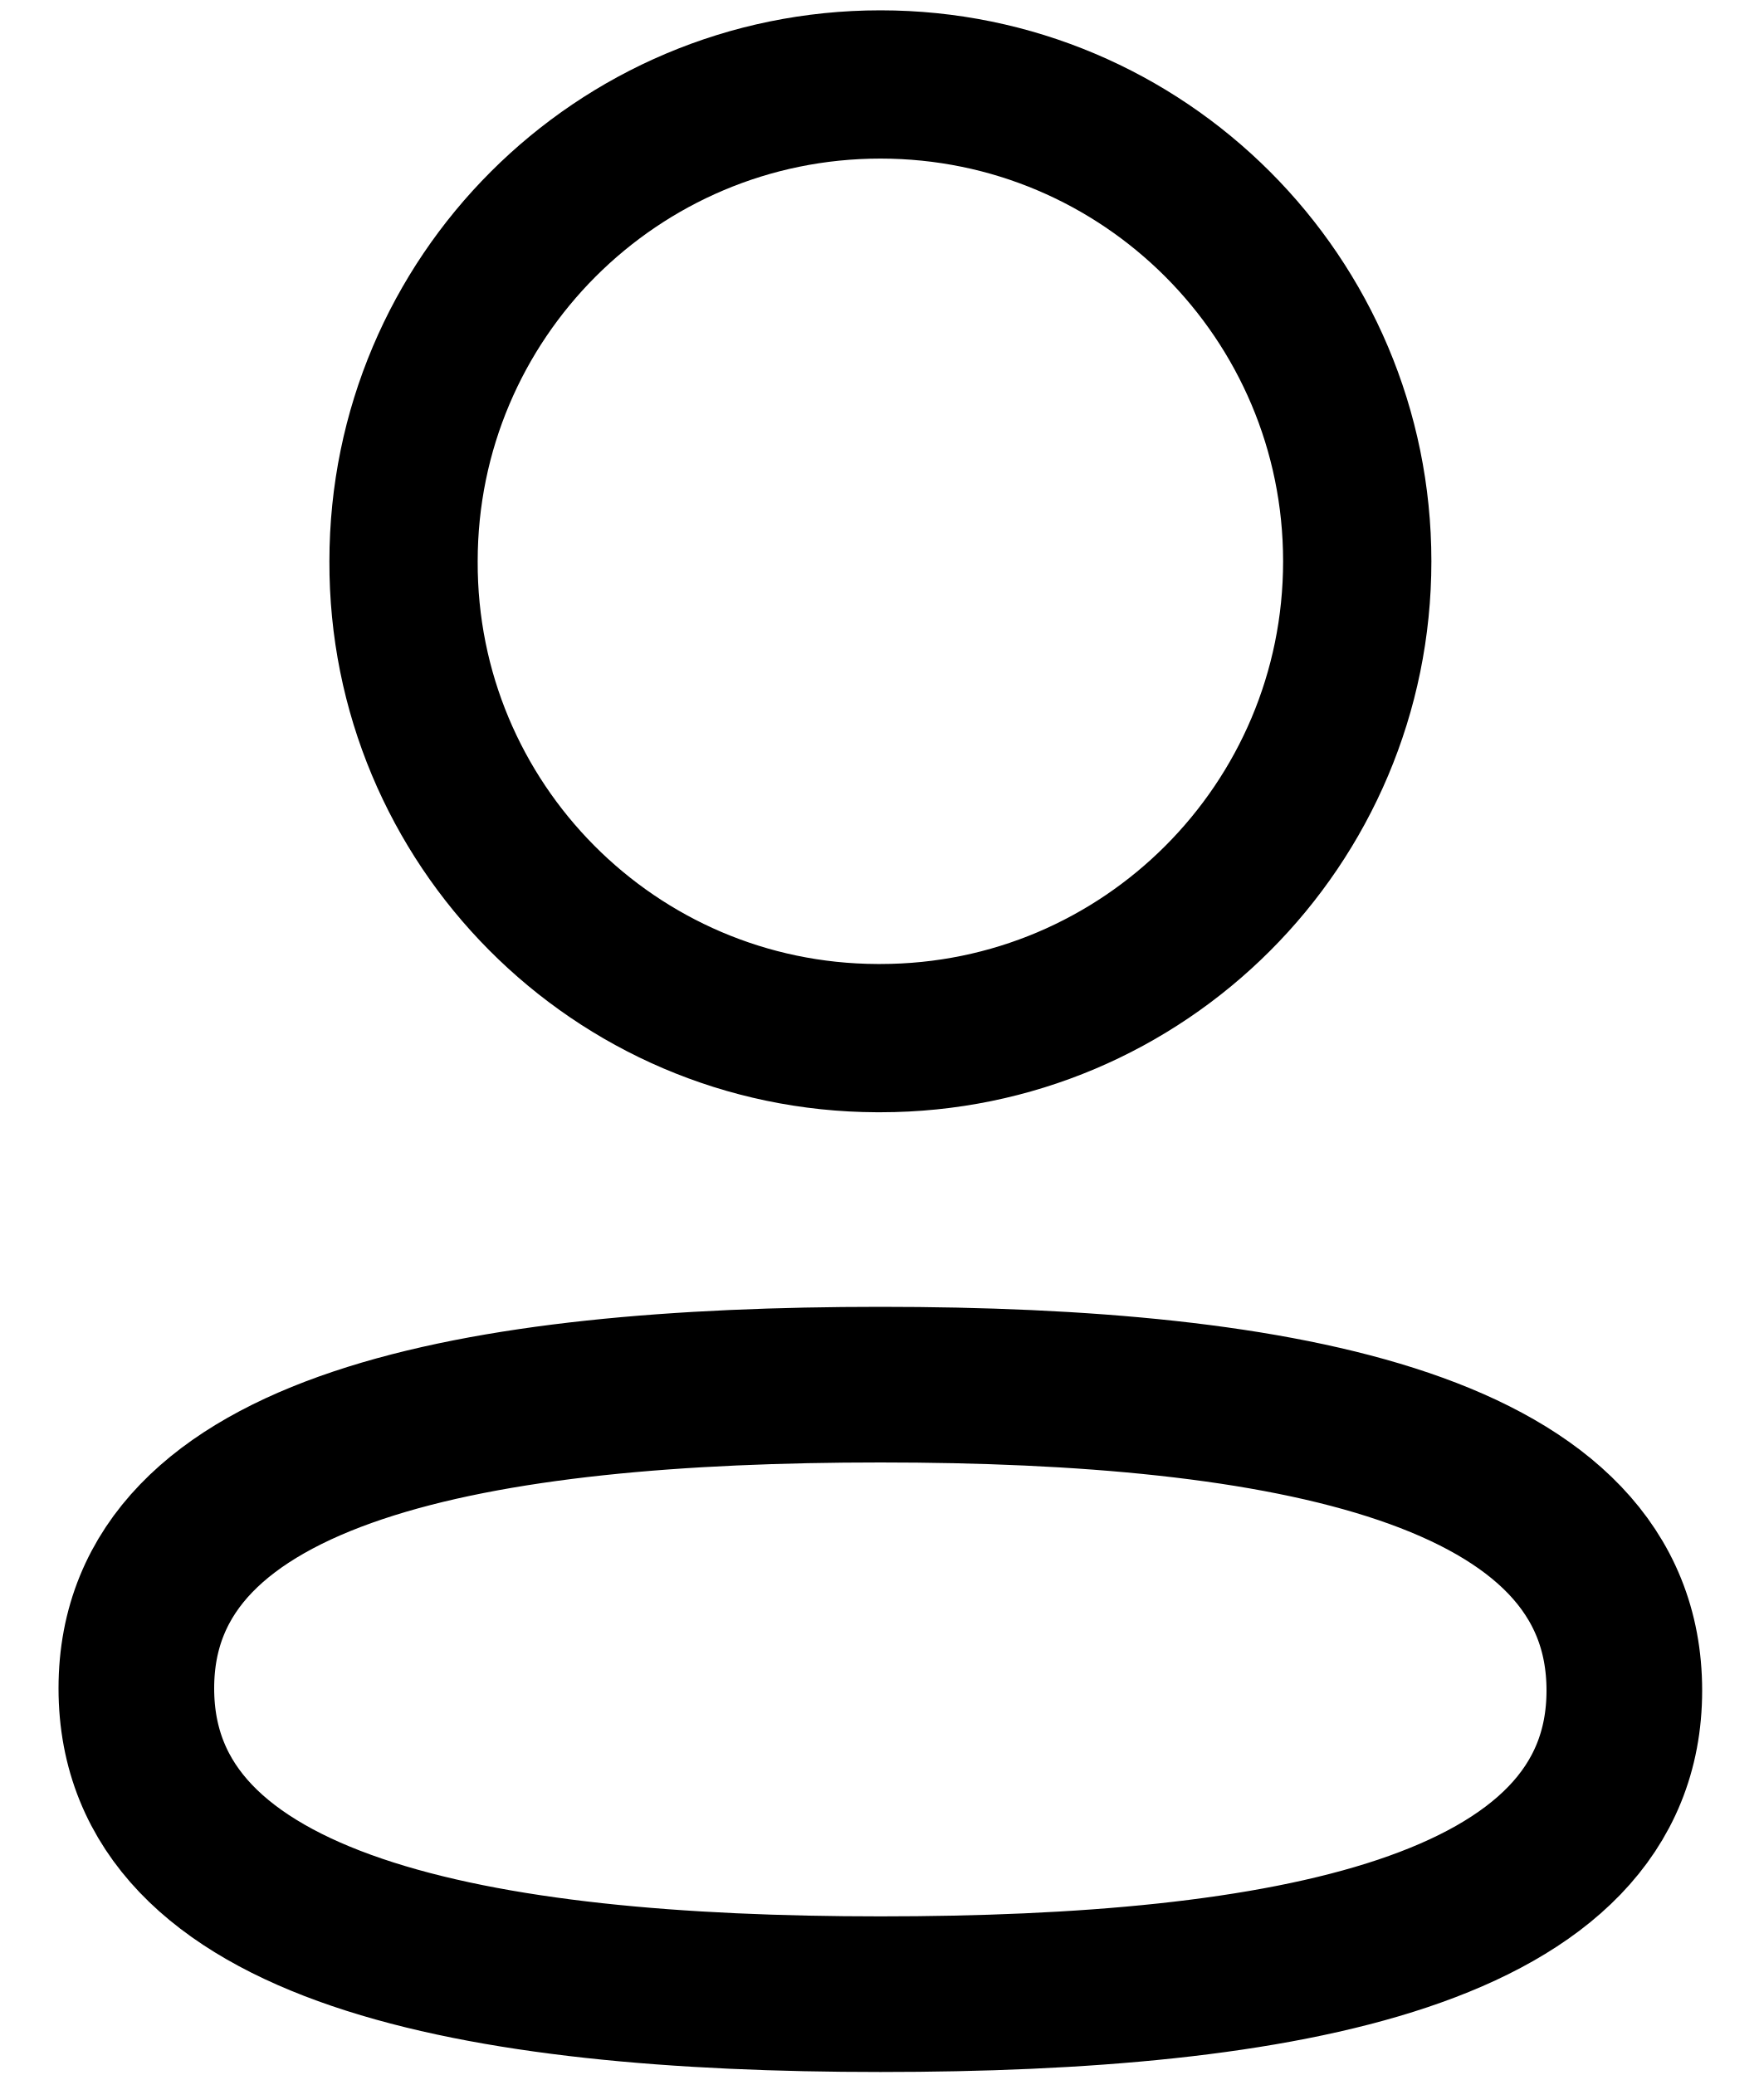
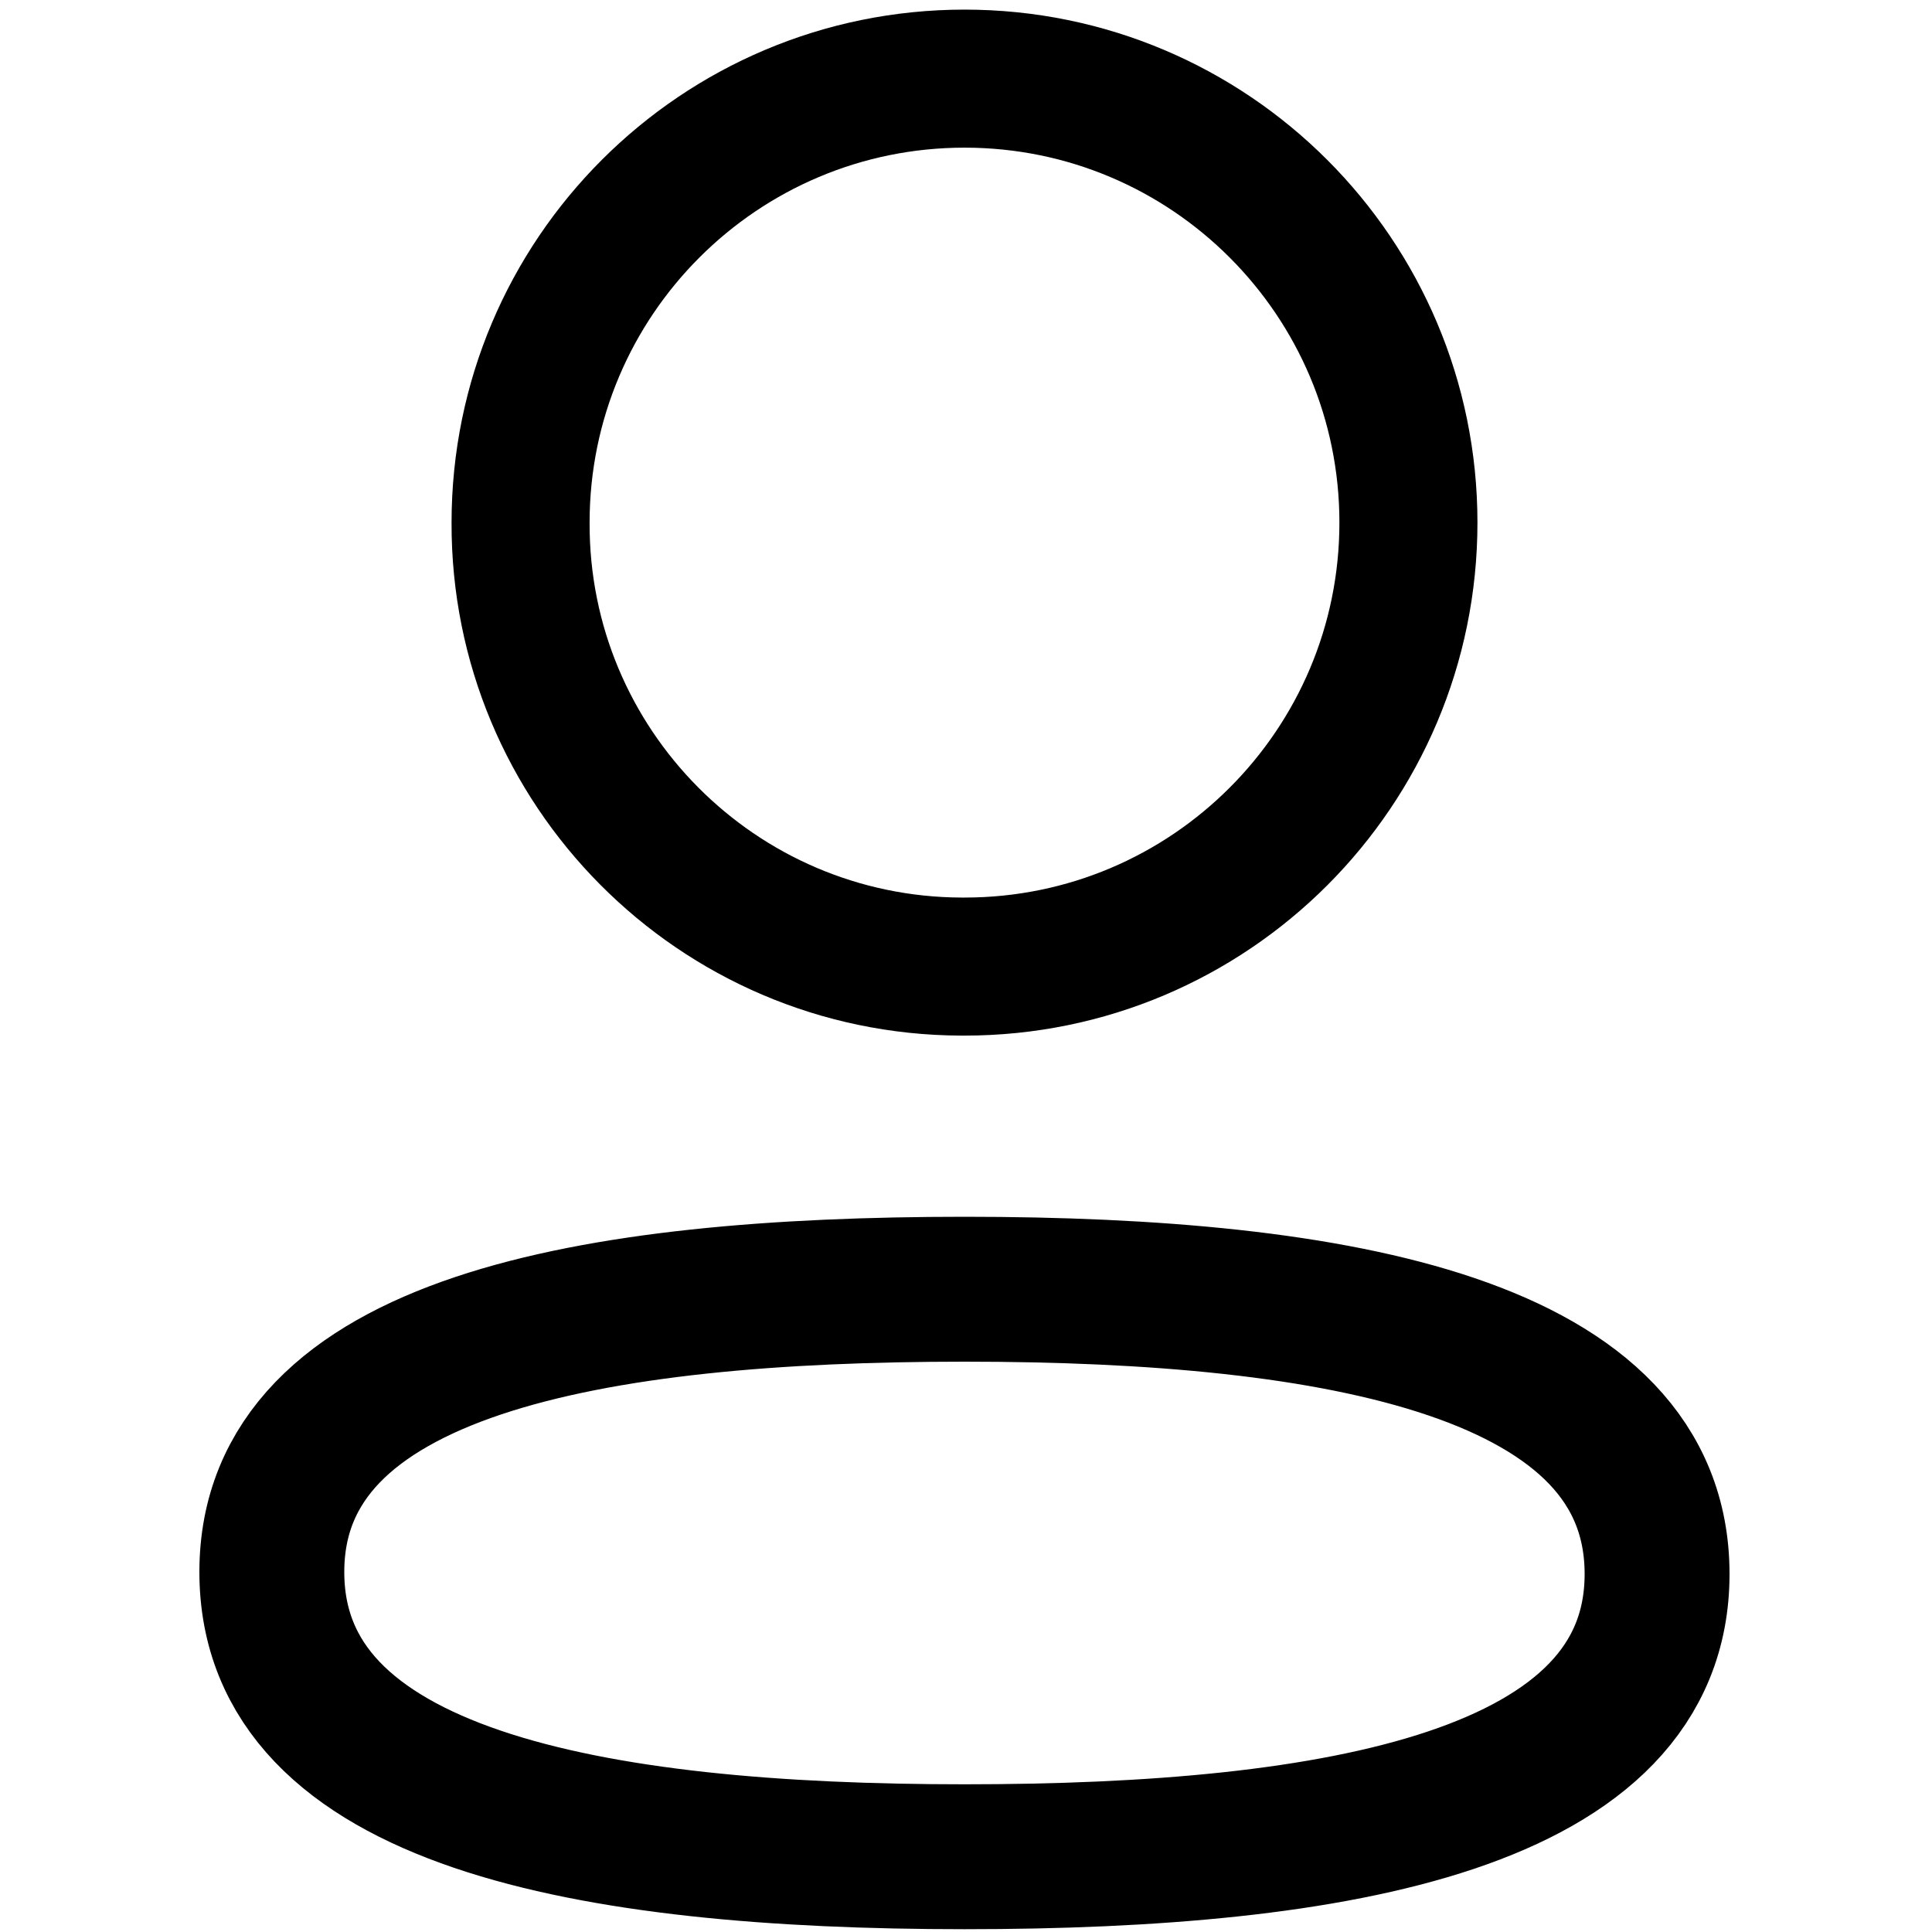
- <svg xmlns="http://www.w3.org/2000/svg" width="17" height="20" viewBox="0 0 17 20" fill="none">
+ <svg xmlns="http://www.w3.org/2000/svg" width="1em" height="1em" viewBox="0 0 17 20" fill="none">
  <path fill-rule="evenodd" clip-rule="evenodd" d="M8.485 13.346C4.617 13.346 1.314 13.931 1.314 16.273C1.314 18.615 4.596 19.221 8.485 19.221C12.352 19.221 15.654 18.635 15.654 16.294C15.654 13.953 12.373 13.346 8.485 13.346Z" stroke="currentColor" stroke-width="1.5" stroke-linecap="round" stroke-linejoin="round" />
  <path fill-rule="evenodd" clip-rule="evenodd" d="M8.485 10.006C11.023 10.006 13.08 7.948 13.08 5.41C13.08 2.872 11.023 0.814 8.485 0.814C5.947 0.814 3.889 2.872 3.889 5.41C3.88 7.939 5.924 9.997 8.452 10.006H8.485Z" stroke="currentColor" stroke-width="1.429" stroke-linecap="round" stroke-linejoin="round" />
</svg>
